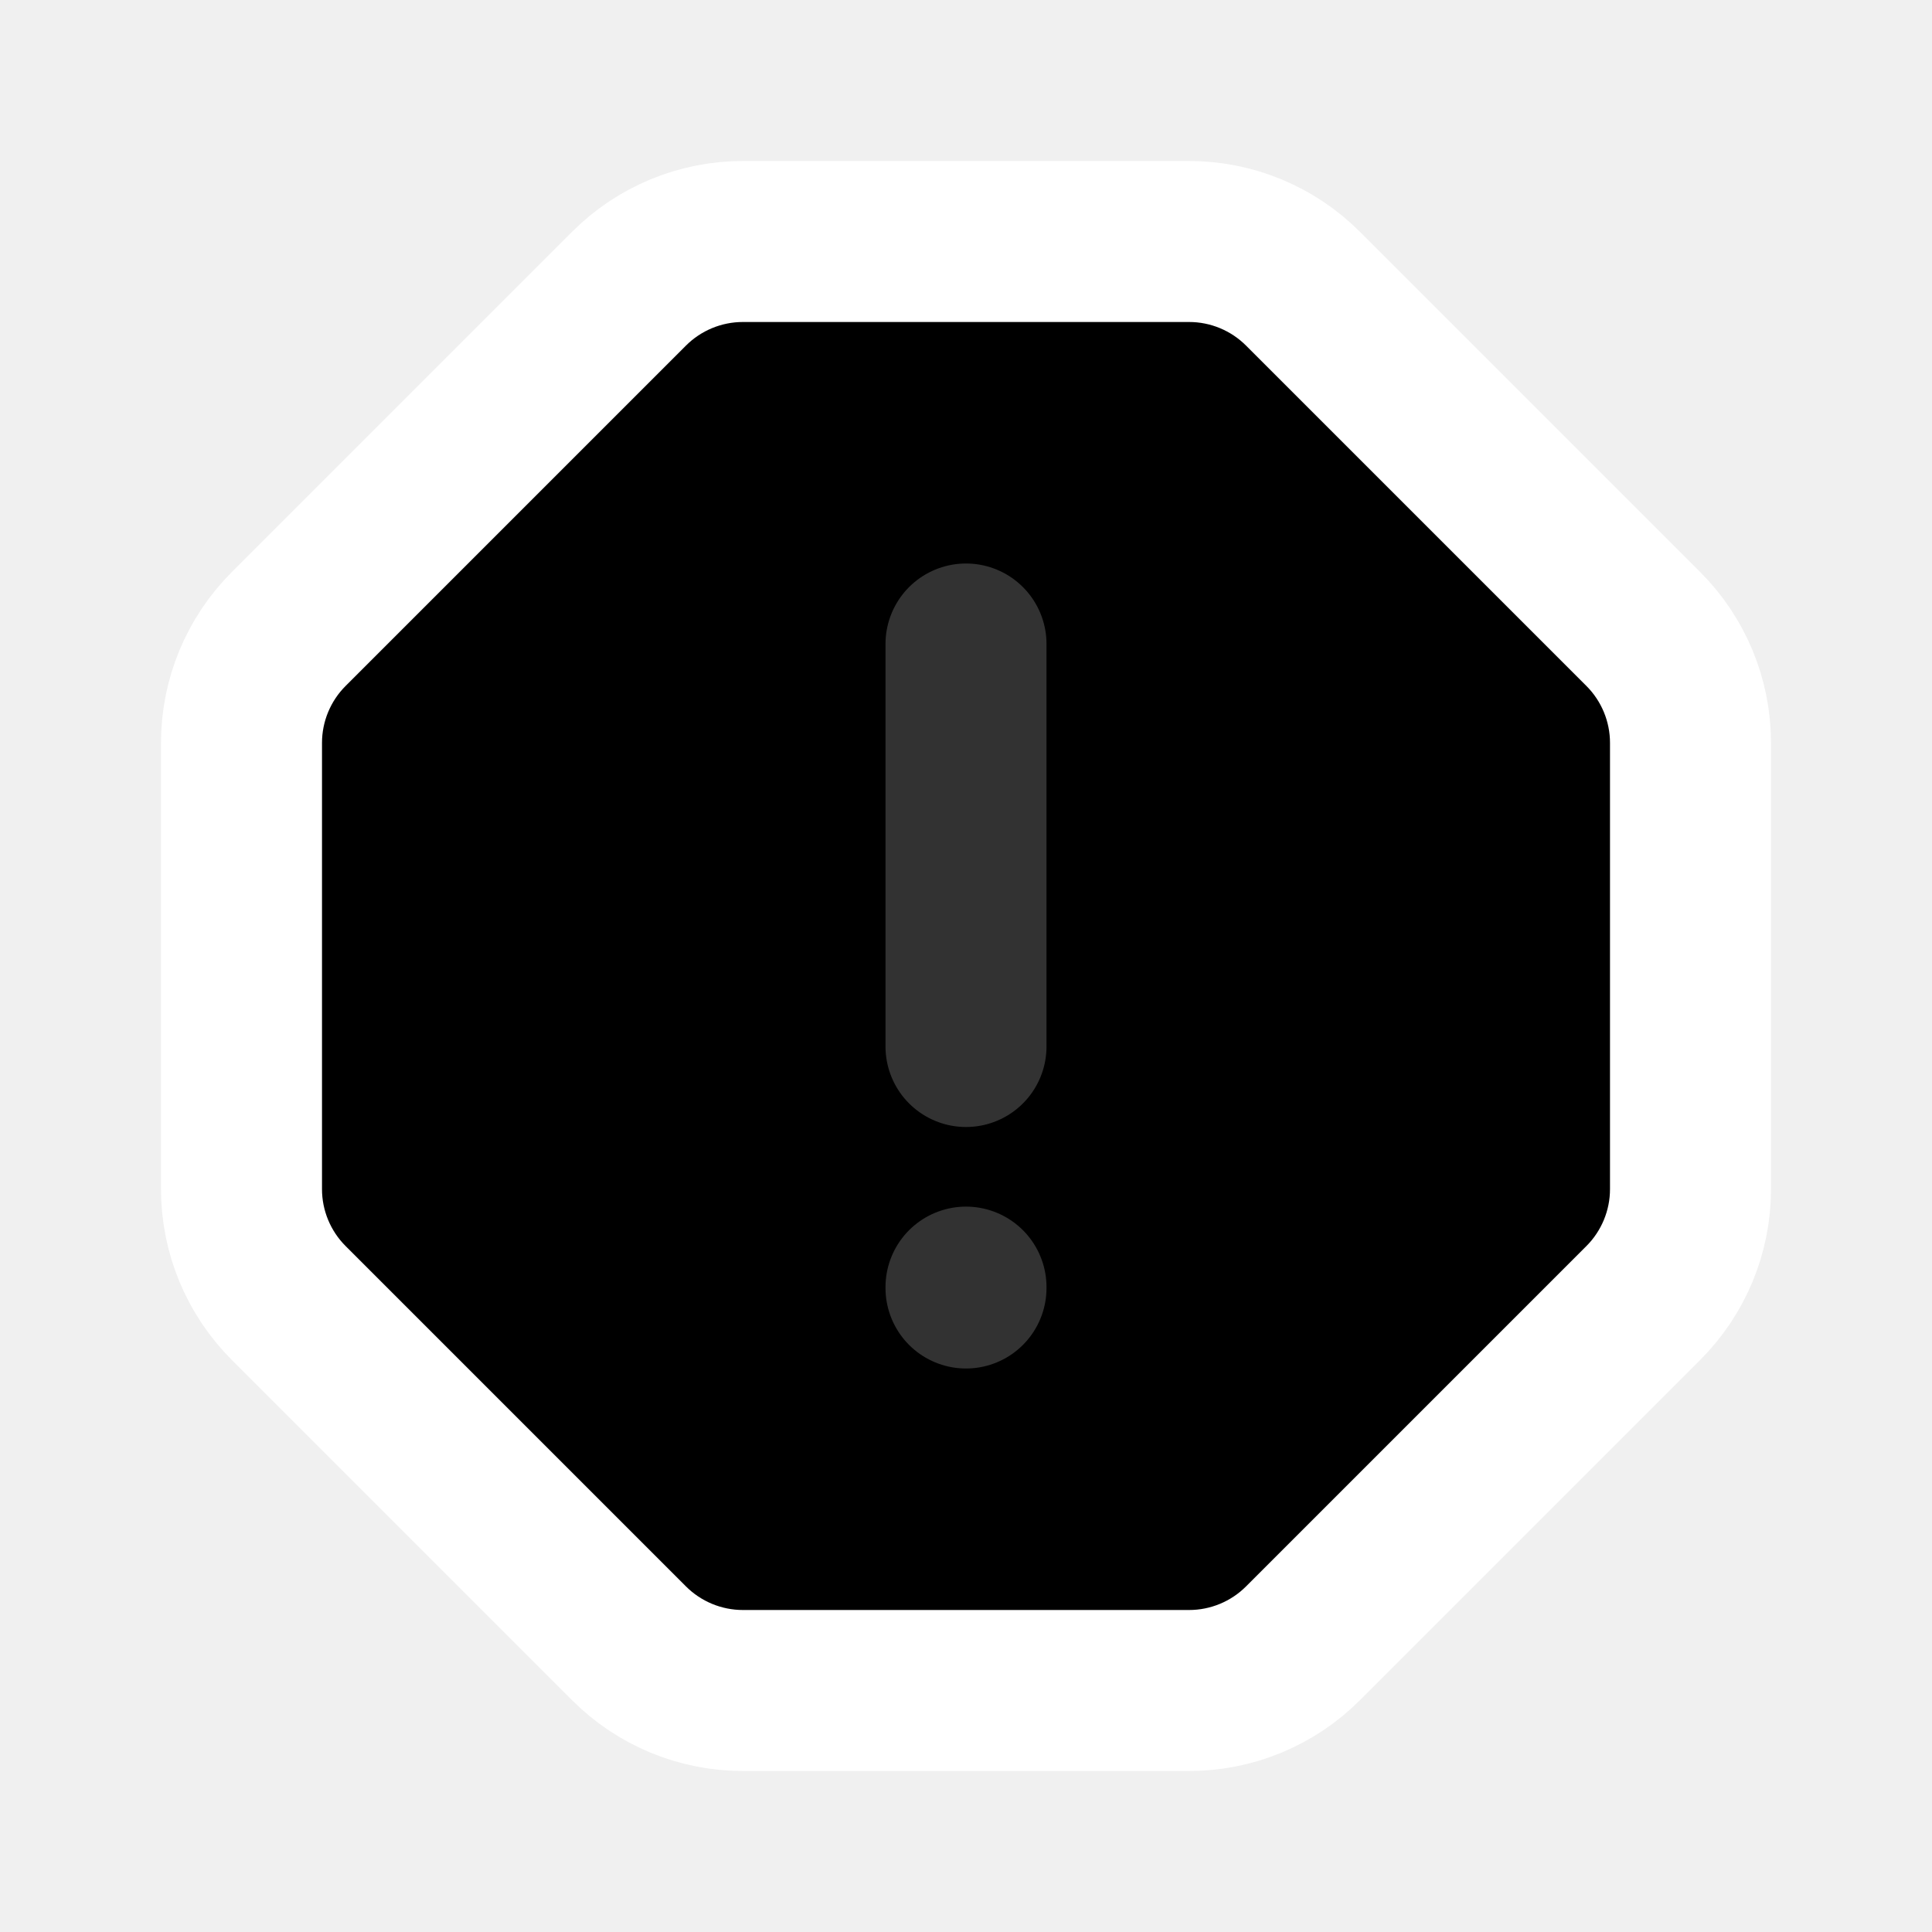
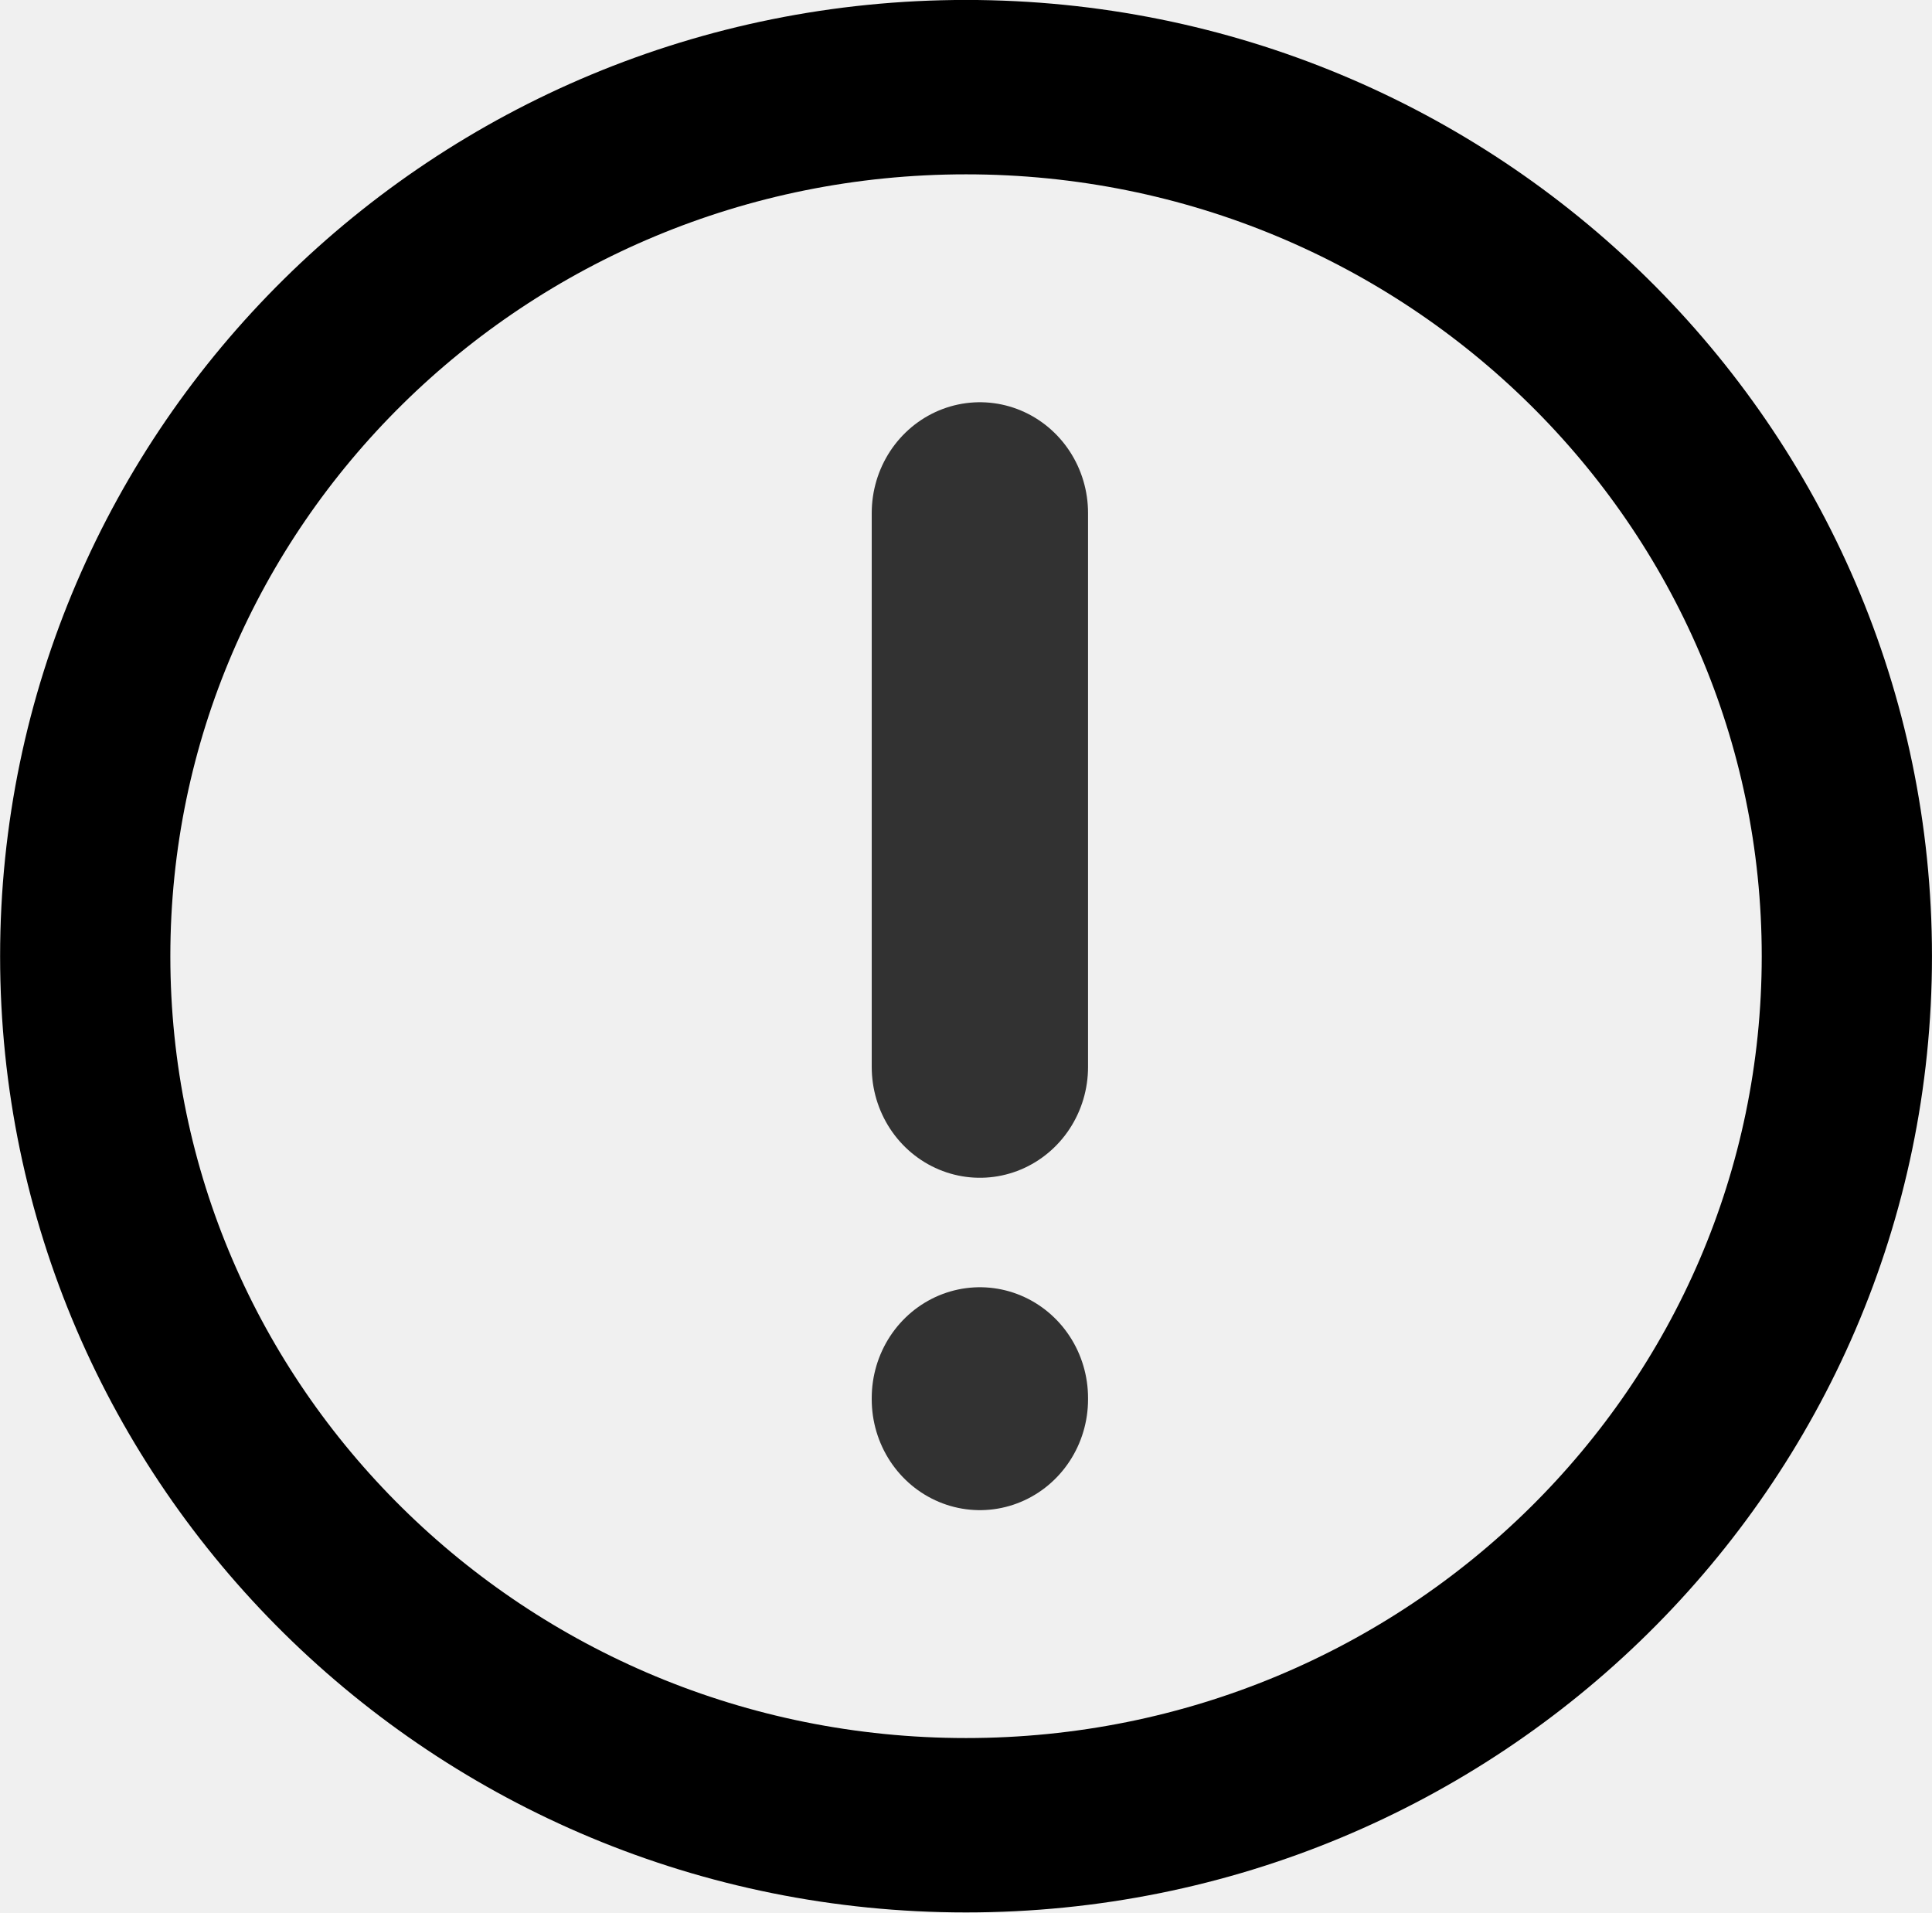
- <svg xmlns="http://www.w3.org/2000/svg" width="125px" height="125px" viewBox="0 0 24 24" fill="#000000">
-   <path d="M3 9.228V14.772C3 15.302 3.211 15.811 3.586 16.186L7.814 20.414C8.189 20.789 8.698 21 9.228 21H14.772C15.302 21 15.811 20.789 16.186 20.414L20.414 16.186C20.789 15.811 21 15.302 21 14.772V9.228C21 8.698 20.789 8.189 20.414 7.814L16.186 3.586C15.811 3.211 15.302 3 14.772 3H9.228C8.698 3 8.189 3.211 7.814 3.586L3.586 7.814C3.211 8.189 3 8.698 3 9.228Z" stroke="#ffffff" stroke-width="2" stroke-linecap="round" stroke-linejoin="round" />
-   <path d="M12 8V13" stroke="#323232" stroke-width="2" stroke-linecap="round" />
-   <path d="M12 16V15.989" stroke="#323232" stroke-width="2" stroke-linecap="round" />
+ <svg xmlns="http://www.w3.org/2000/svg" xmlns:xlink="http://www.w3.org/1999/xlink" width="20.209" height="20" viewBox="0 0 3.88 3.84" fill="#000000" version="1.1" id="svg3">
+   <defs id="defs3">
+     <linearGradient id="swatch4">
+       <stop style="stop-color:#000000;stop-opacity:1;" offset="0" id="stop4" />
+     </linearGradient>
+     <linearGradient xlink:href="#swatch4" id="linearGradient4" x1="5.419" y1="12.1" x2="19.814" y2="12.1" gradientUnits="userSpaceOnUse" gradientTransform="matrix(0.5658116,0,0,0.5470749,4.732412,5.380198)" />
+   </defs>
+   <g id="g1" transform="matrix(0.4344249,0,0,0.4449399,-3.21698,-3.419237)">
+     <path d="m 11.935,10 v 2.5" stroke="#323232" stroke-width="1" stroke-linecap="round" id="path2" />
+     <path d="M 11.935,14 V 13.994" stroke="#323232" stroke-width="1" stroke-linecap="round" id="path3" />
+     <ellipse style="fill:#000000;fill-opacity:0;stroke:url(#linearGradient4);stroke-width:0.787;stroke-dasharray:none" id="path4" cx="11.871" cy="12" rx="4.072" ry="3.922" />
+   </g>
</svg>
